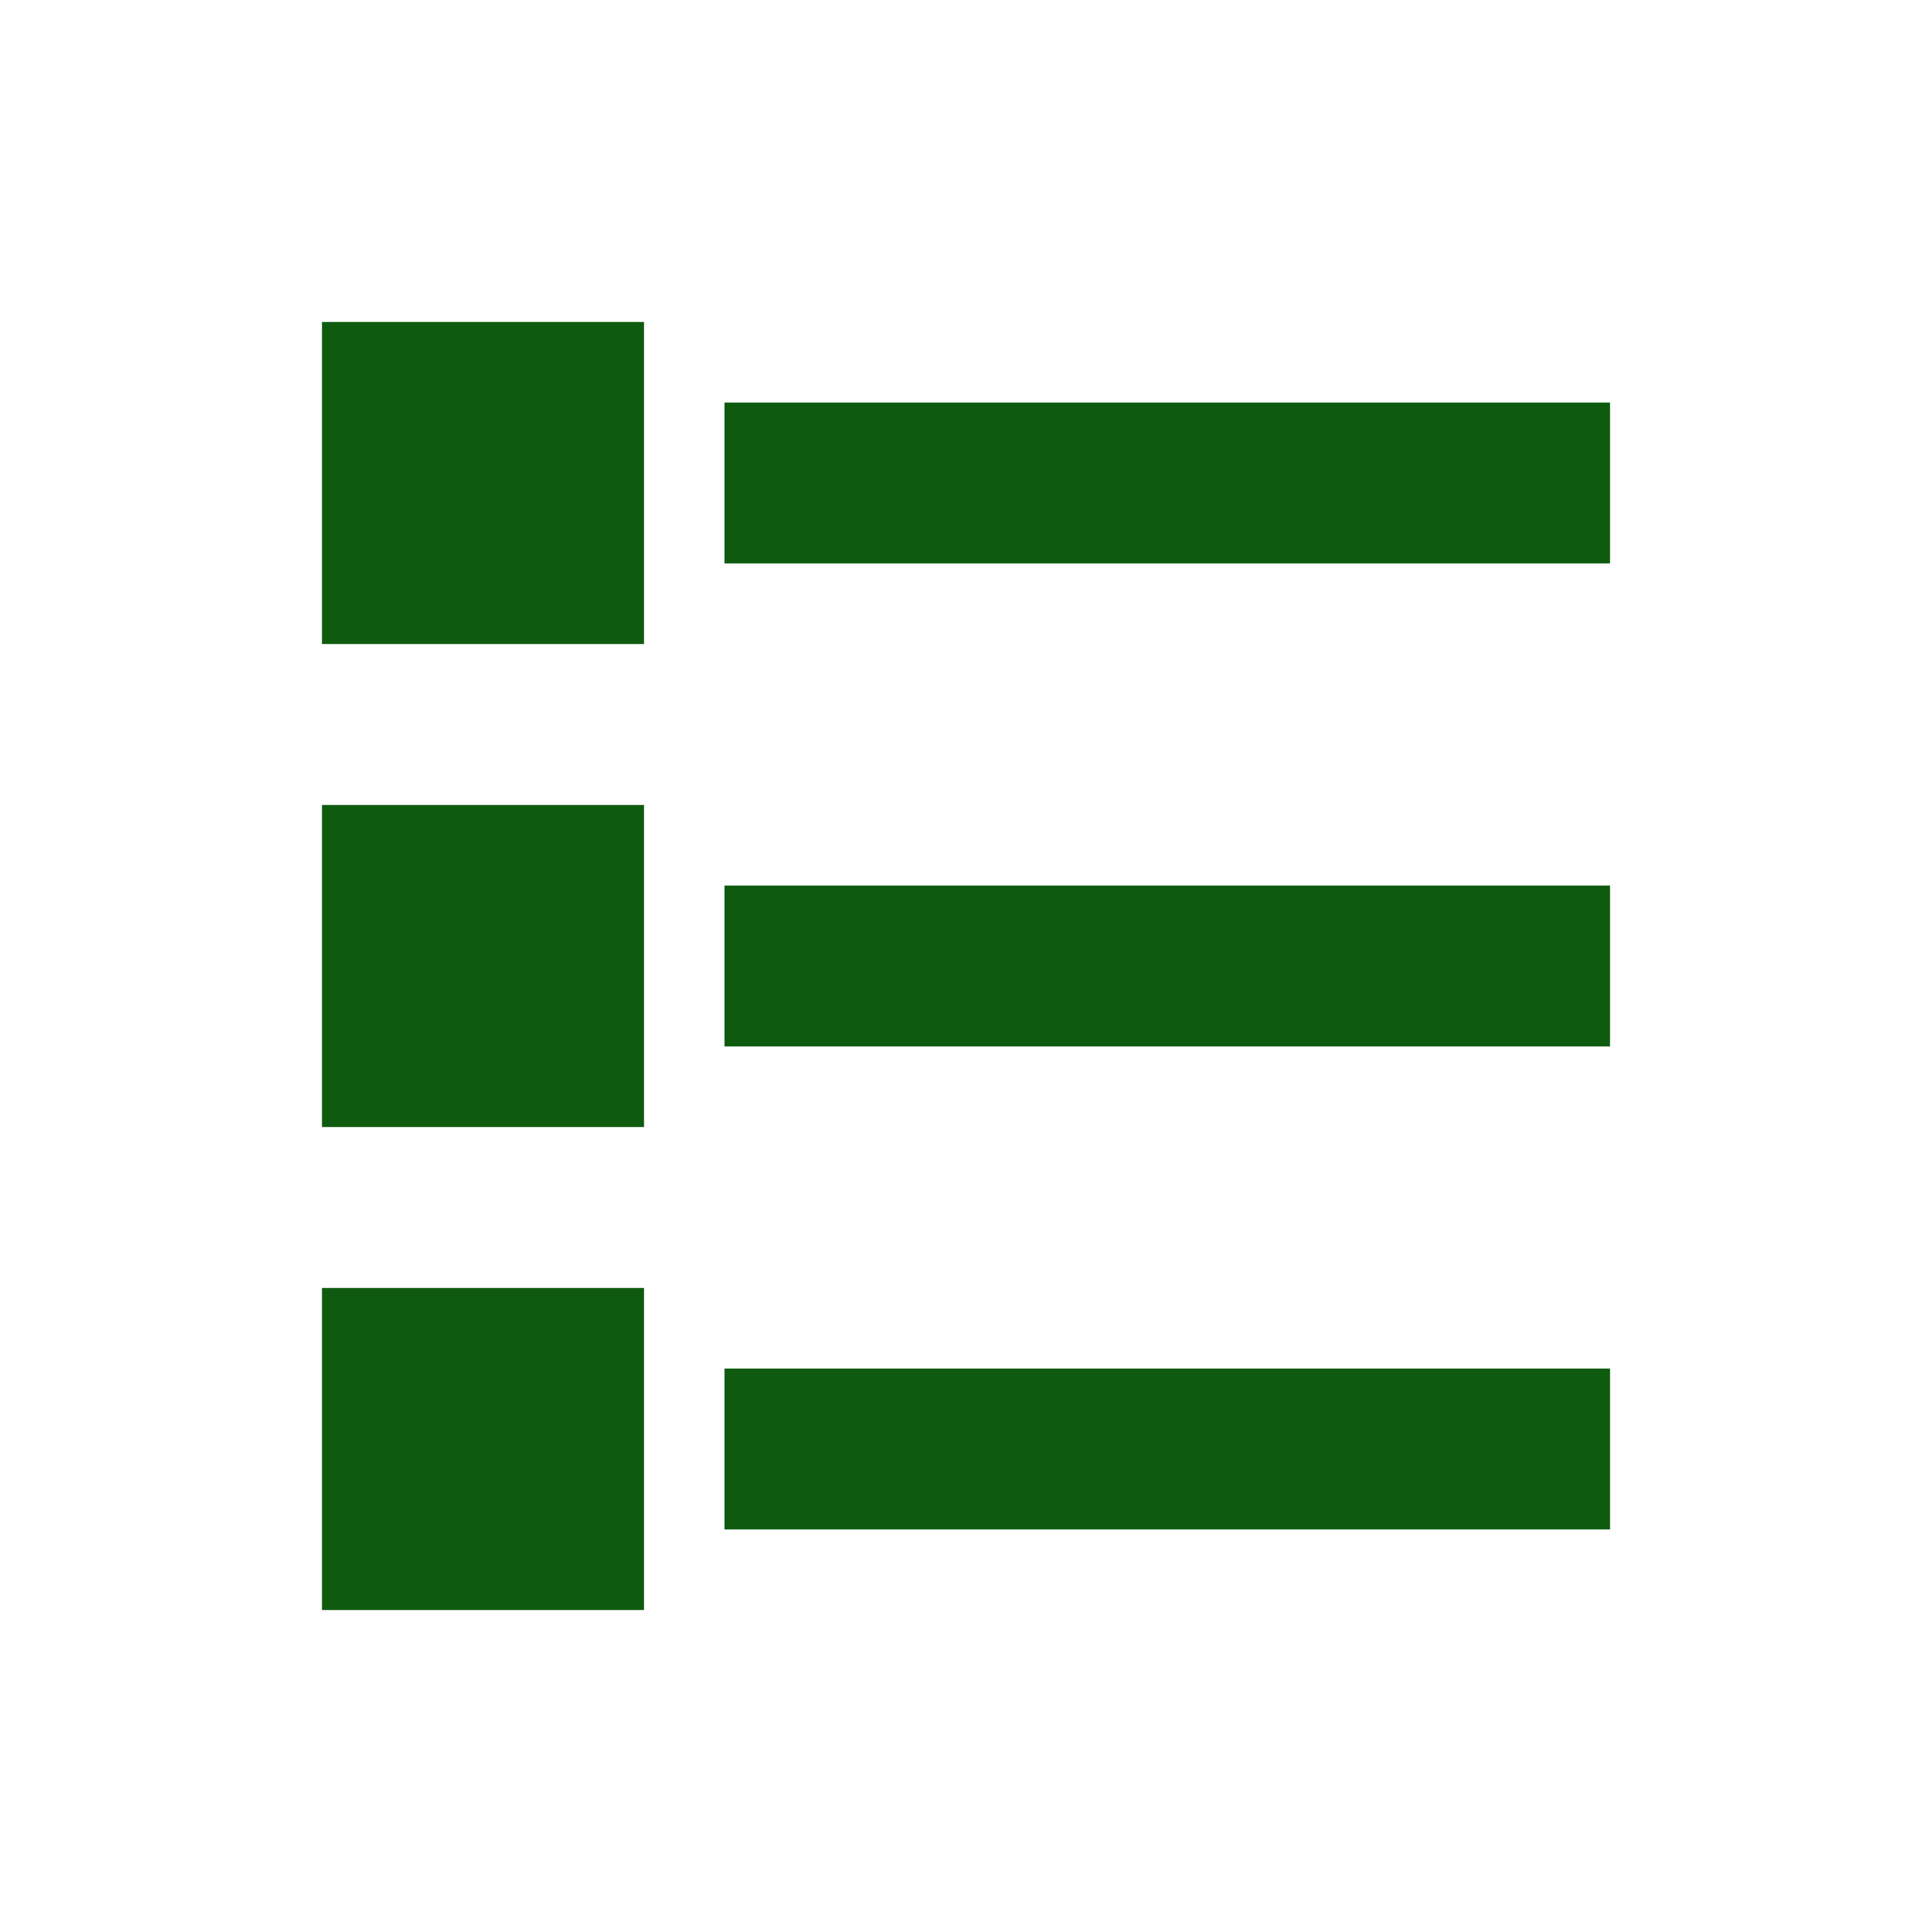
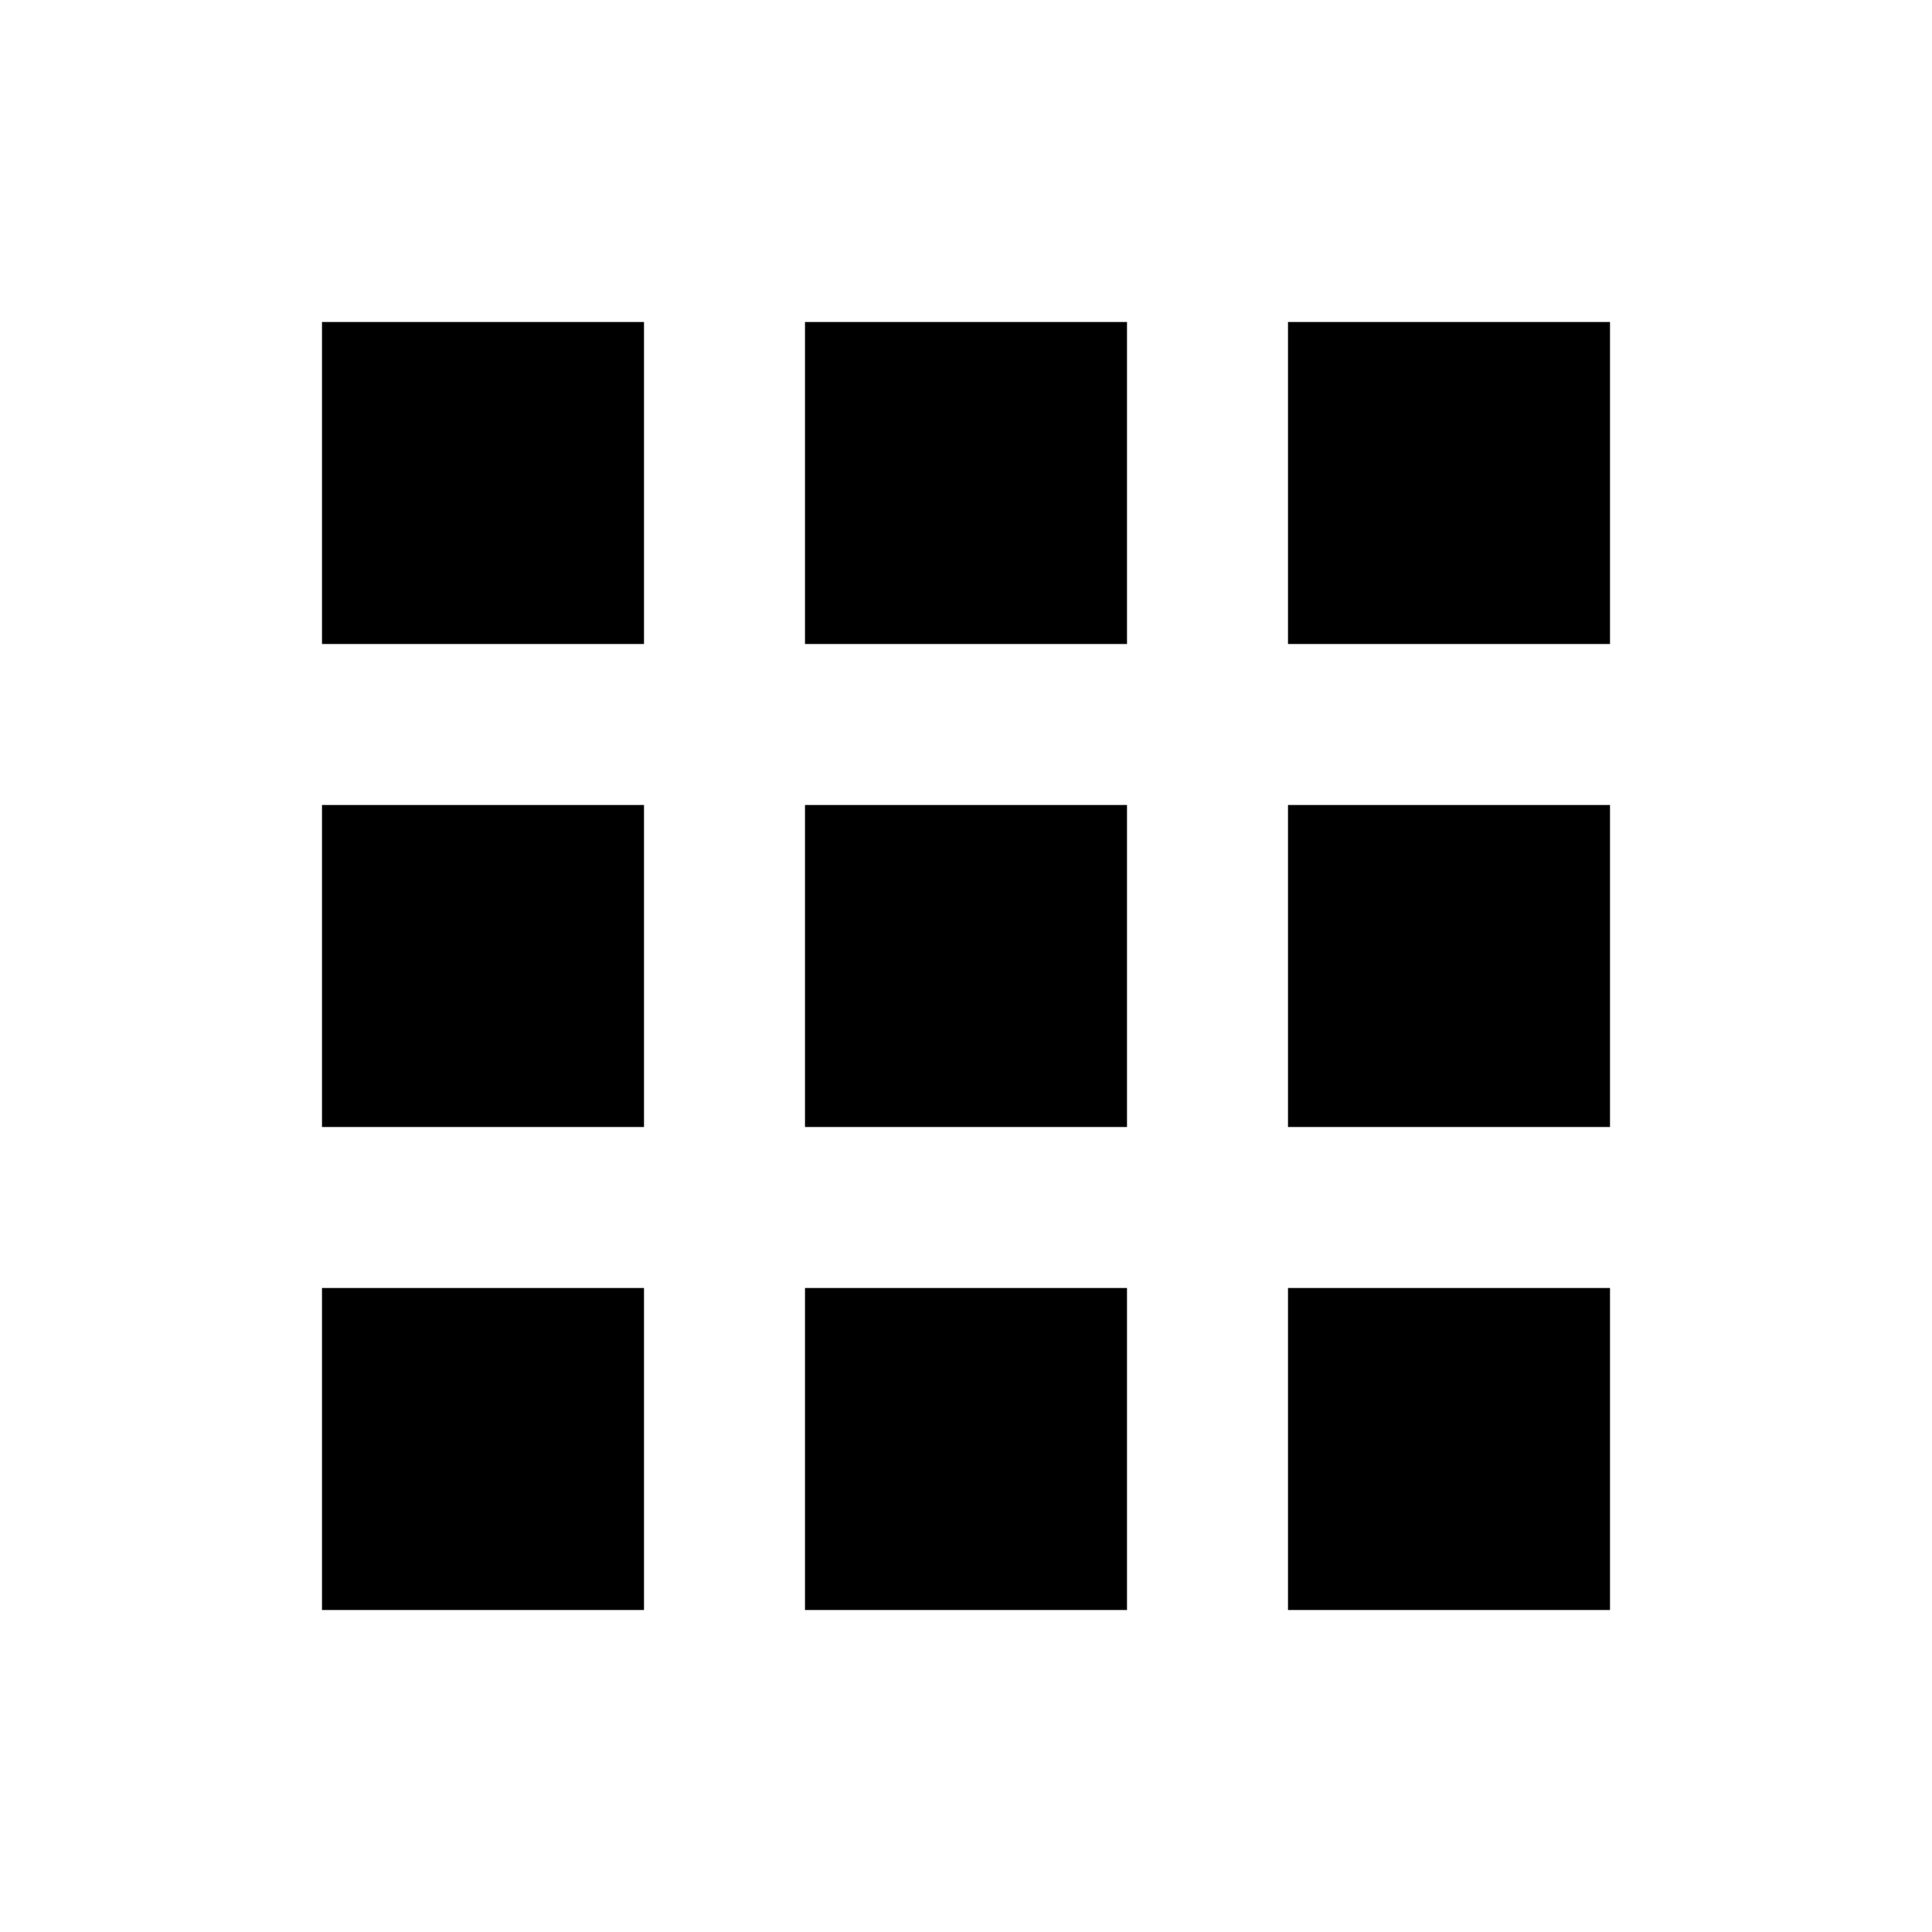
- <svg xmlns="http://www.w3.org/2000/svg" width="24" height="24" viewBox="0 0 24 24" fill="none">
-   <path d="M20 5V7H9V5H20ZM9 19H20V17H9V19ZM9 13H20V11H9V13Z" fill="#0E5B0F" />
-   <path fill-rule="evenodd" clip-rule="evenodd" d="M4 16H8V20H4V16ZM4 10H8V14H4V10ZM4 4H8V8H4V4Z" fill="#0E5B0F" />
+ <svg xmlns="http://www.w3.org/2000/svg" width="24" height="24" viewBox="0 0 24 24" fill="current">
+   <path fill-rule="evenodd" clip-rule="evenodd" d="M16 16H20V20H16V16ZM10 16H14V20H10V16ZM4 16H8V20H4V16ZM16 10H20V14H16V10ZM10 10H14V14H10V10ZM4 10H8V14H4V10ZM16 4H20V8H16V4ZM10 4H14V8H10V4ZM4 4H8V8H4V4Z" fill="current" />
</svg>
